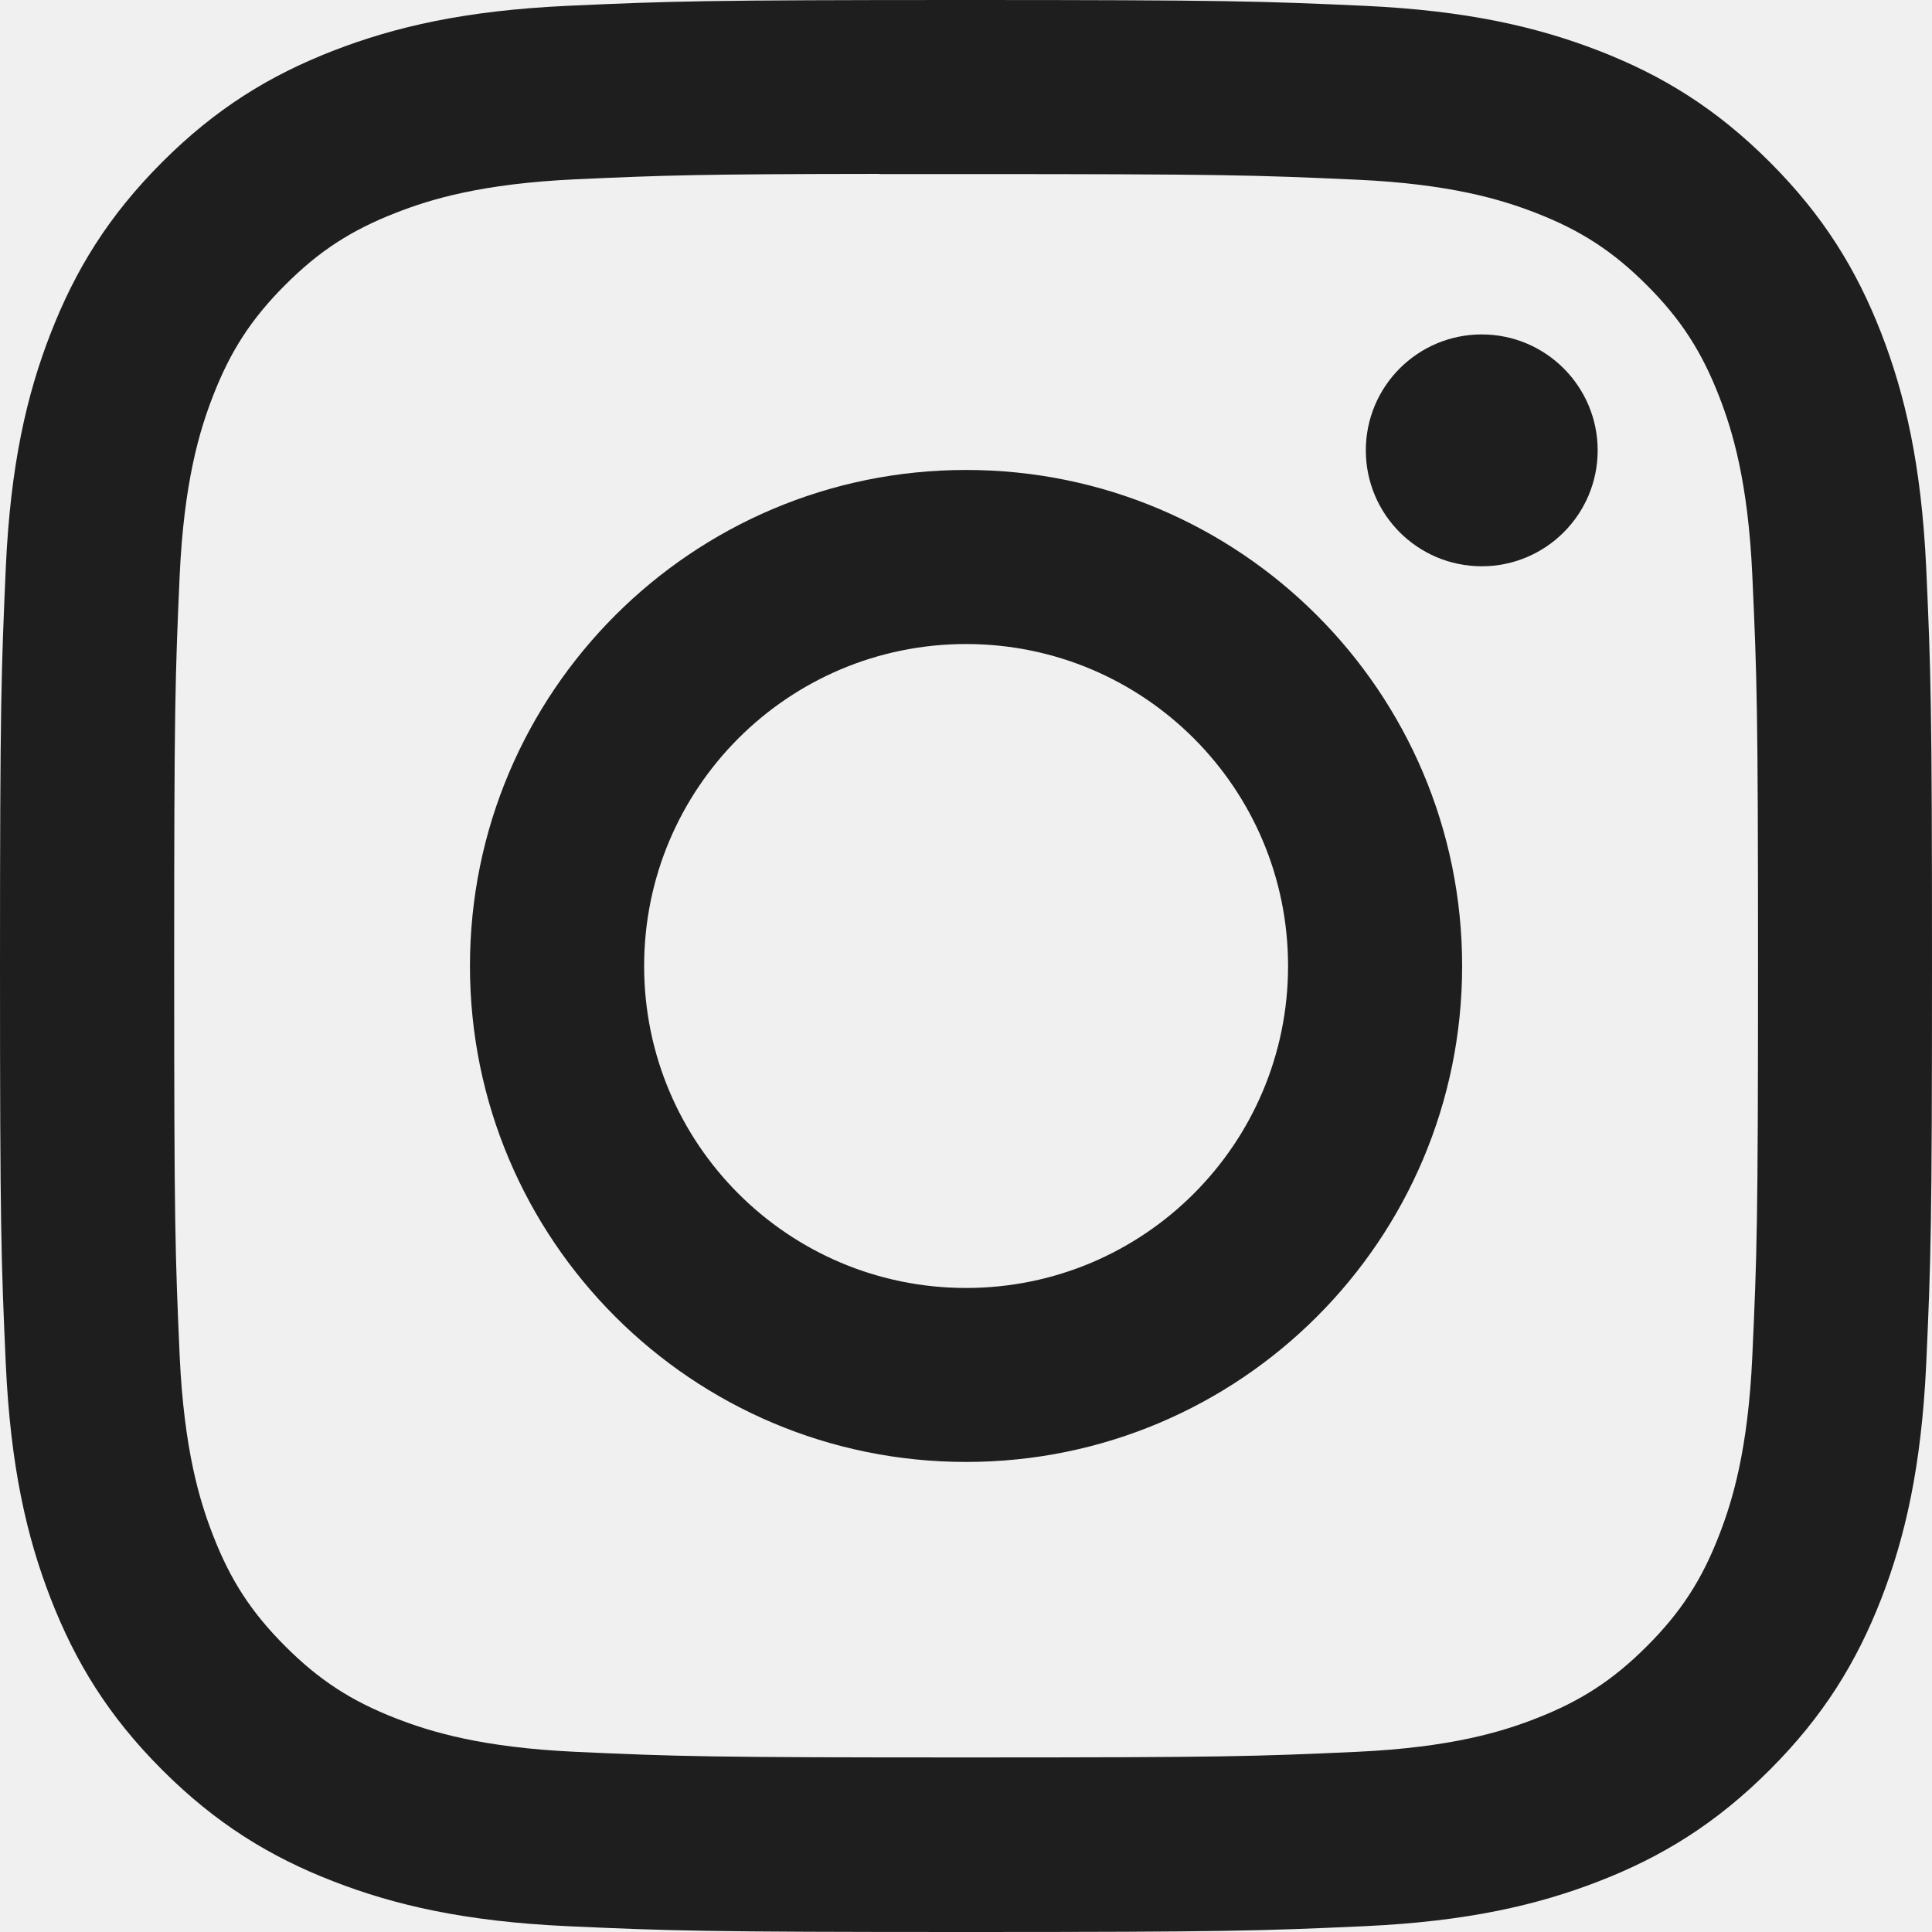
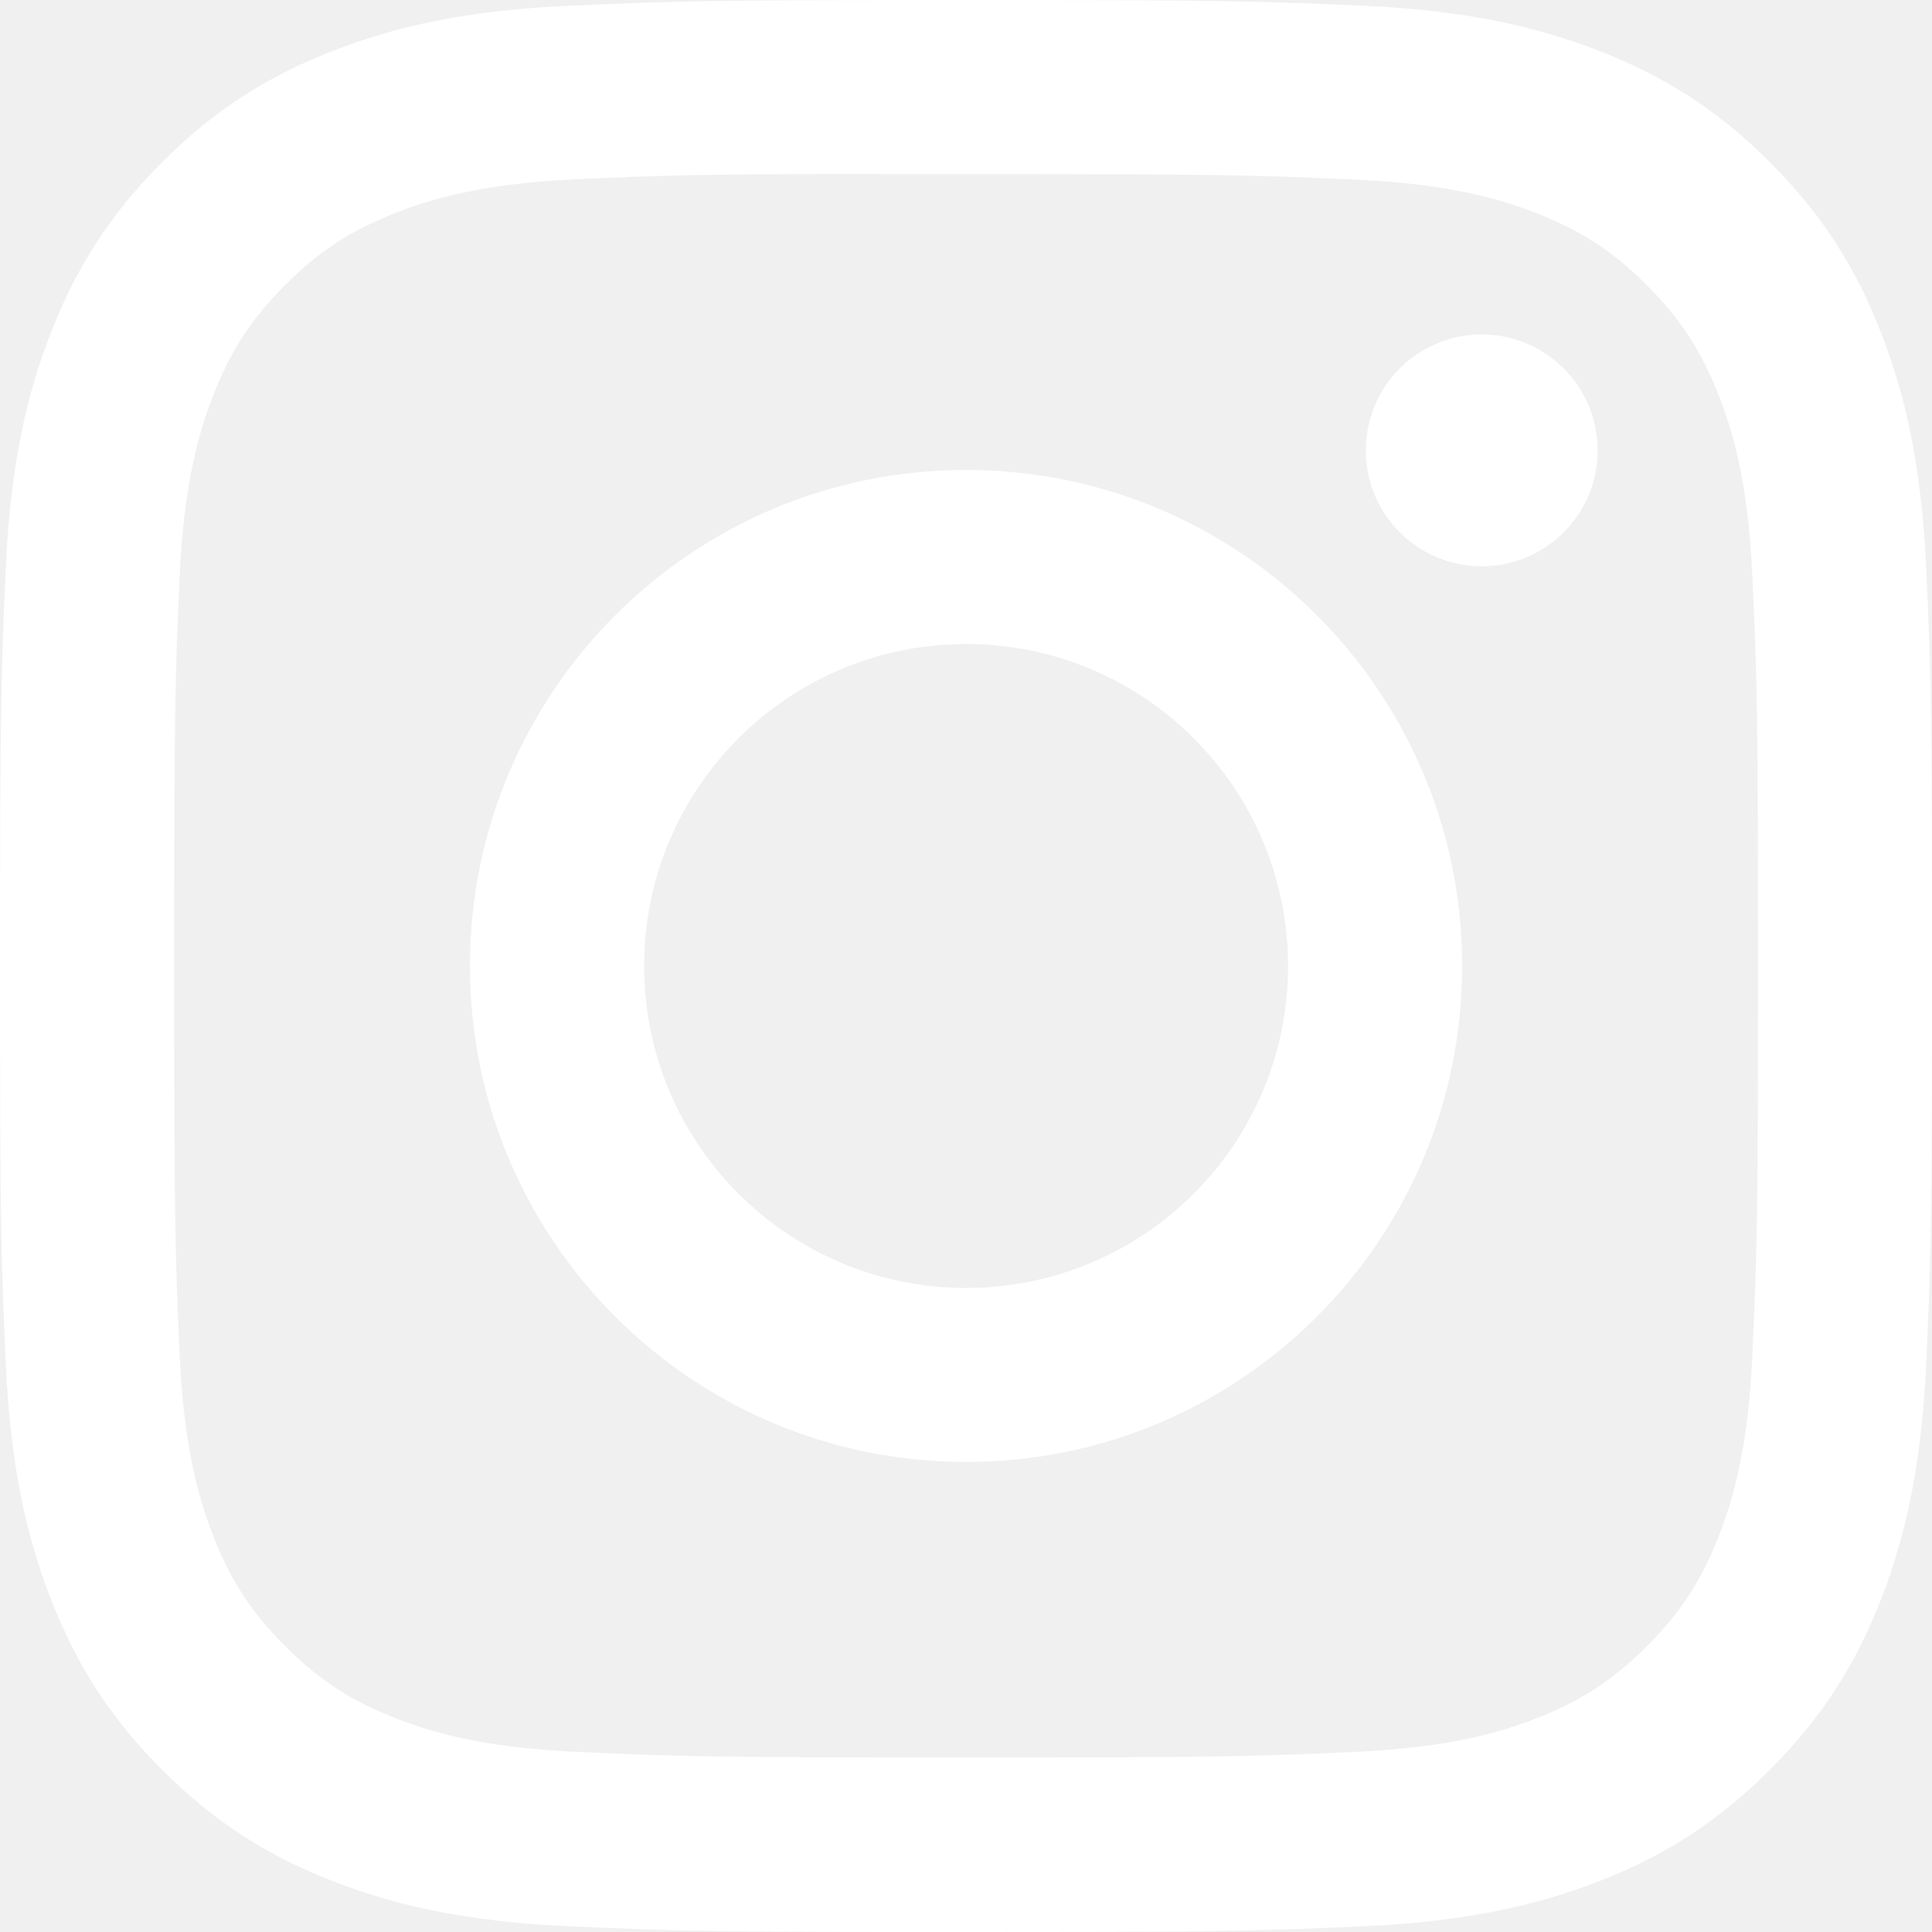
<svg xmlns="http://www.w3.org/2000/svg" width="20" height="20" viewBox="0 0 20 20" fill="none">
-   <path d="M10.001 0C7.285 0 6.944 0.012 5.878 0.06C4.813 0.109 4.086 0.278 3.45 0.525C2.793 0.78 2.235 1.122 1.679 1.678C1.123 2.234 0.781 2.792 0.525 3.449C0.277 4.085 0.108 4.812 0.06 5.876C0.013 6.943 0 7.284 0 10C0 12.716 0.012 13.056 0.06 14.122C0.109 15.187 0.278 15.914 0.525 16.549C0.781 17.207 1.122 17.765 1.678 18.321C2.234 18.877 2.792 19.22 3.449 19.475C4.085 19.722 4.812 19.891 5.877 19.94C6.943 19.988 7.284 20 10 20C12.716 20 13.056 19.988 14.122 19.94C15.187 19.891 15.914 19.722 16.551 19.475C17.208 19.22 17.765 18.877 18.321 18.321C18.877 17.765 19.219 17.207 19.475 16.55C19.721 15.914 19.89 15.187 19.94 14.123C19.988 13.056 20 12.716 20 10C20 7.284 19.988 6.943 19.94 5.877C19.89 4.812 19.721 4.085 19.475 3.45C19.219 2.792 18.877 2.234 18.321 1.678C17.765 1.122 17.208 0.78 16.55 0.525C15.912 0.278 15.185 0.109 14.121 0.06C13.054 0.012 12.714 0 9.998 0H10.001ZM9.104 1.802C9.37 1.802 9.667 1.802 10.001 1.802C12.671 1.802 12.987 1.812 14.042 1.86C15.017 1.904 15.546 2.067 15.899 2.204C16.365 2.385 16.698 2.602 17.048 2.952C17.398 3.302 17.614 3.635 17.796 4.102C17.933 4.454 18.096 4.983 18.14 5.958C18.188 7.012 18.199 7.329 18.199 9.998C18.199 12.666 18.188 12.983 18.14 14.037C18.096 15.012 17.933 15.541 17.796 15.893C17.615 16.36 17.398 16.692 17.048 17.042C16.698 17.392 16.365 17.609 15.899 17.79C15.546 17.928 15.017 18.09 14.042 18.135C12.988 18.183 12.671 18.193 10.001 18.193C7.331 18.193 7.014 18.183 5.96 18.135C4.985 18.09 4.456 17.927 4.103 17.79C3.636 17.609 3.303 17.392 2.953 17.042C2.603 16.692 2.386 16.36 2.205 15.893C2.068 15.541 1.905 15.011 1.86 14.037C1.813 12.982 1.803 12.666 1.803 9.995C1.803 7.325 1.813 7.01 1.86 5.956C1.905 4.981 2.068 4.451 2.205 4.099C2.386 3.632 2.603 3.299 2.953 2.949C3.303 2.599 3.636 2.382 4.103 2.201C4.456 2.063 4.985 1.901 5.96 1.856C6.883 1.814 7.24 1.802 9.104 1.8V1.802ZM15.339 3.462C14.676 3.462 14.139 3.999 14.139 4.662C14.139 5.325 14.676 5.862 15.339 5.862C16.001 5.862 16.539 5.325 16.539 4.662C16.539 4 16.001 3.462 15.339 3.462V3.462ZM10.001 4.865C7.165 4.865 4.865 7.164 4.865 10C4.865 12.836 7.165 15.134 10.001 15.134C12.837 15.134 15.136 12.836 15.136 10C15.136 7.164 12.837 4.865 10.001 4.865ZM10.001 6.667C11.842 6.667 13.334 8.159 13.334 10C13.334 11.841 11.842 13.333 10.001 13.333C8.16 13.333 6.668 11.841 6.668 10C6.668 8.159 8.16 6.667 10.001 6.667Z" fill="#1E1E1E" />
+   <path d="M10.001 0C7.285 0 6.944 0.012 5.878 0.06C4.813 0.109 4.086 0.278 3.45 0.525C2.793 0.78 2.235 1.122 1.679 1.678C1.123 2.234 0.781 2.792 0.525 3.449C0.277 4.085 0.108 4.812 0.06 5.876C0.013 6.943 0 7.284 0 10C0 12.716 0.012 13.056 0.06 14.122C0.109 15.187 0.278 15.914 0.525 16.549C0.781 17.207 1.122 17.765 1.678 18.321C2.234 18.877 2.792 19.22 3.449 19.475C4.085 19.722 4.812 19.891 5.877 19.94C6.943 19.988 7.284 20 10 20C12.716 20 13.056 19.988 14.122 19.94C15.187 19.891 15.914 19.722 16.551 19.475C17.208 19.22 17.765 18.877 18.321 18.321C18.877 17.765 19.219 17.207 19.475 16.55C19.721 15.914 19.89 15.187 19.94 14.123C19.988 13.056 20 12.716 20 10C20 7.284 19.988 6.943 19.94 5.877C19.89 4.812 19.721 4.085 19.475 3.45C19.219 2.792 18.877 2.234 18.321 1.678C17.765 1.122 17.208 0.78 16.55 0.525C15.912 0.278 15.185 0.109 14.121 0.06C13.054 0.012 12.714 0 9.998 0H10.001ZM9.104 1.802C9.37 1.802 9.667 1.802 10.001 1.802C12.671 1.802 12.987 1.812 14.042 1.86C15.017 1.904 15.546 2.067 15.899 2.204C16.365 2.385 16.698 2.602 17.048 2.952C17.398 3.302 17.614 3.635 17.796 4.102C17.933 4.454 18.096 4.983 18.14 5.958C18.188 7.012 18.199 7.329 18.199 9.998C18.199 12.666 18.188 12.983 18.14 14.037C18.096 15.012 17.933 15.541 17.796 15.893C17.615 16.36 17.398 16.692 17.048 17.042C16.698 17.392 16.365 17.609 15.899 17.79C15.546 17.928 15.017 18.09 14.042 18.135C12.988 18.183 12.671 18.193 10.001 18.193C7.331 18.193 7.014 18.183 5.96 18.135C4.985 18.09 4.456 17.927 4.103 17.79C3.636 17.609 3.303 17.392 2.953 17.042C2.603 16.692 2.386 16.36 2.205 15.893C2.068 15.541 1.905 15.011 1.86 14.037C1.813 12.982 1.803 12.666 1.803 9.995C1.803 7.325 1.813 7.01 1.86 5.956C1.905 4.981 2.068 4.451 2.205 4.099C2.386 3.632 2.603 3.299 2.953 2.949C3.303 2.599 3.636 2.382 4.103 2.201C4.456 2.063 4.985 1.901 5.96 1.856C6.883 1.814 7.24 1.802 9.104 1.8V1.802ZM15.339 3.462C14.676 3.462 14.139 3.999 14.139 4.662C14.139 5.325 14.676 5.862 15.339 5.862C16.001 5.862 16.539 5.325 16.539 4.662C16.539 4 16.001 3.462 15.339 3.462V3.462ZM10.001 4.865C7.165 4.865 4.865 7.164 4.865 10C4.865 12.836 7.165 15.134 10.001 15.134C12.837 15.134 15.136 12.836 15.136 10C15.136 7.164 12.837 4.865 10.001 4.865ZM10.001 6.667C11.842 6.667 13.334 8.159 13.334 10C13.334 11.841 11.842 13.333 10.001 13.333C8.16 13.333 6.668 11.841 6.668 10C6.668 8.159 8.16 6.667 10.001 6.667Z" fill="white" />
</svg>
